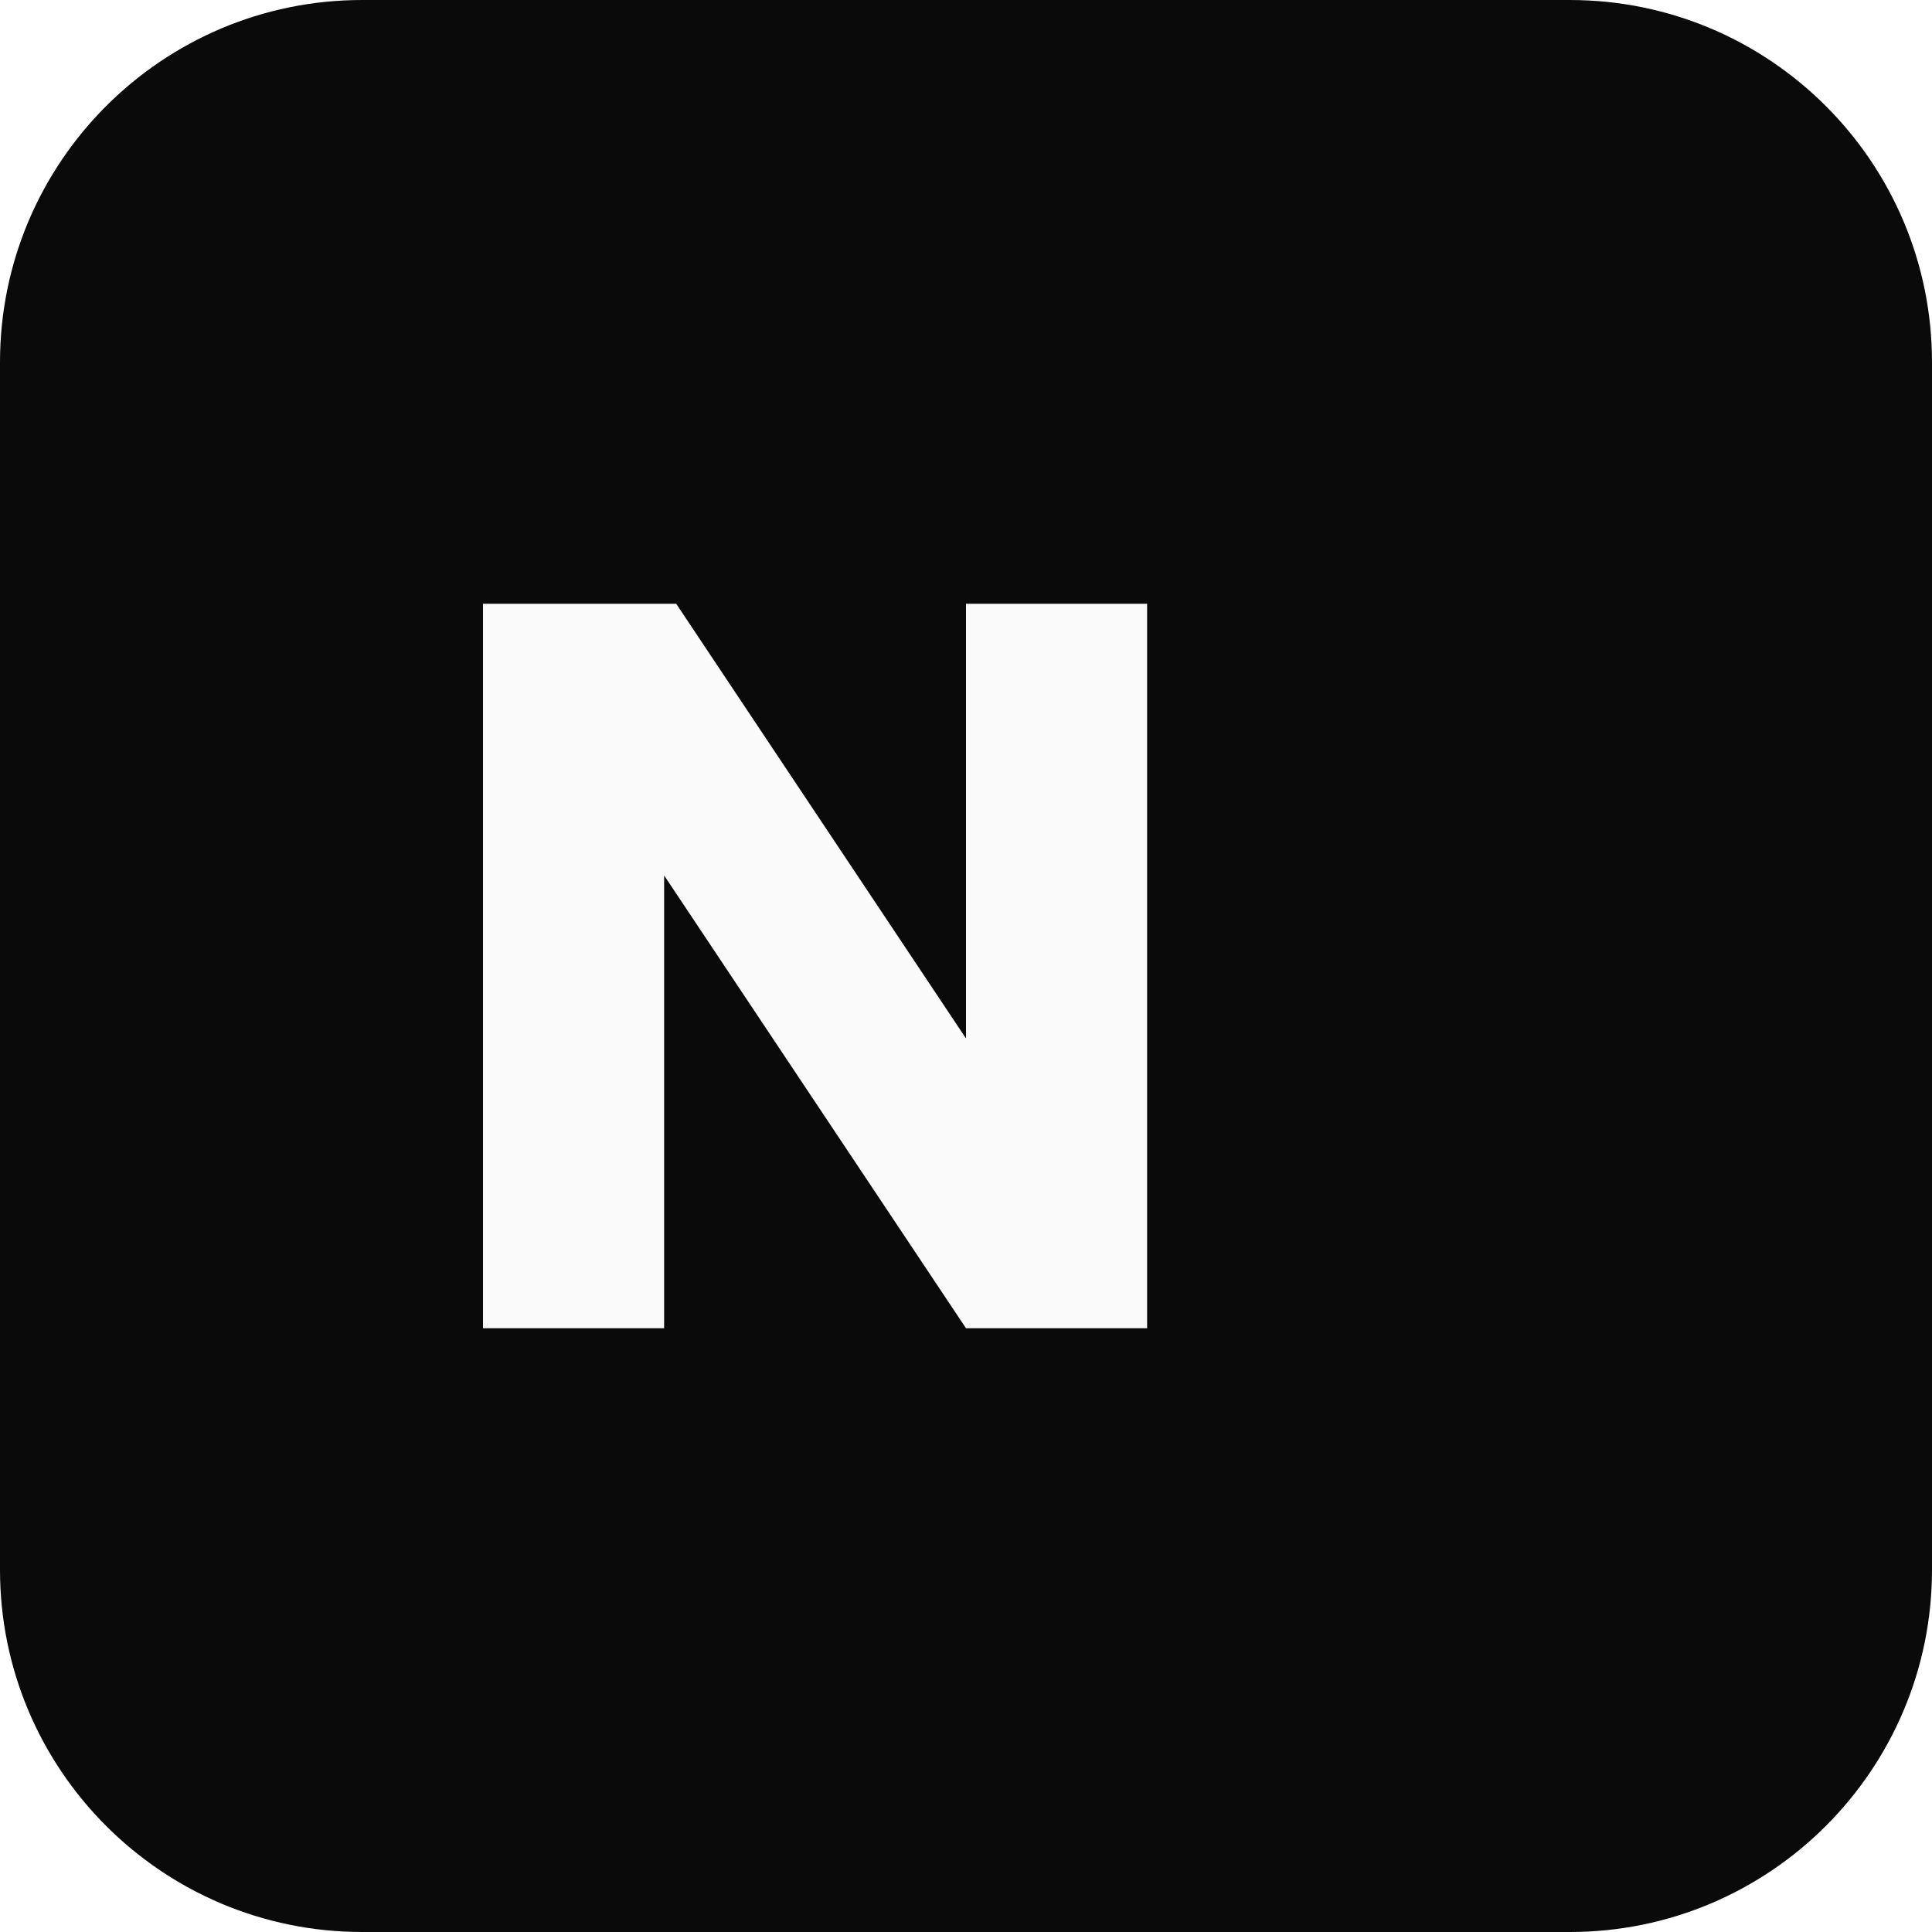
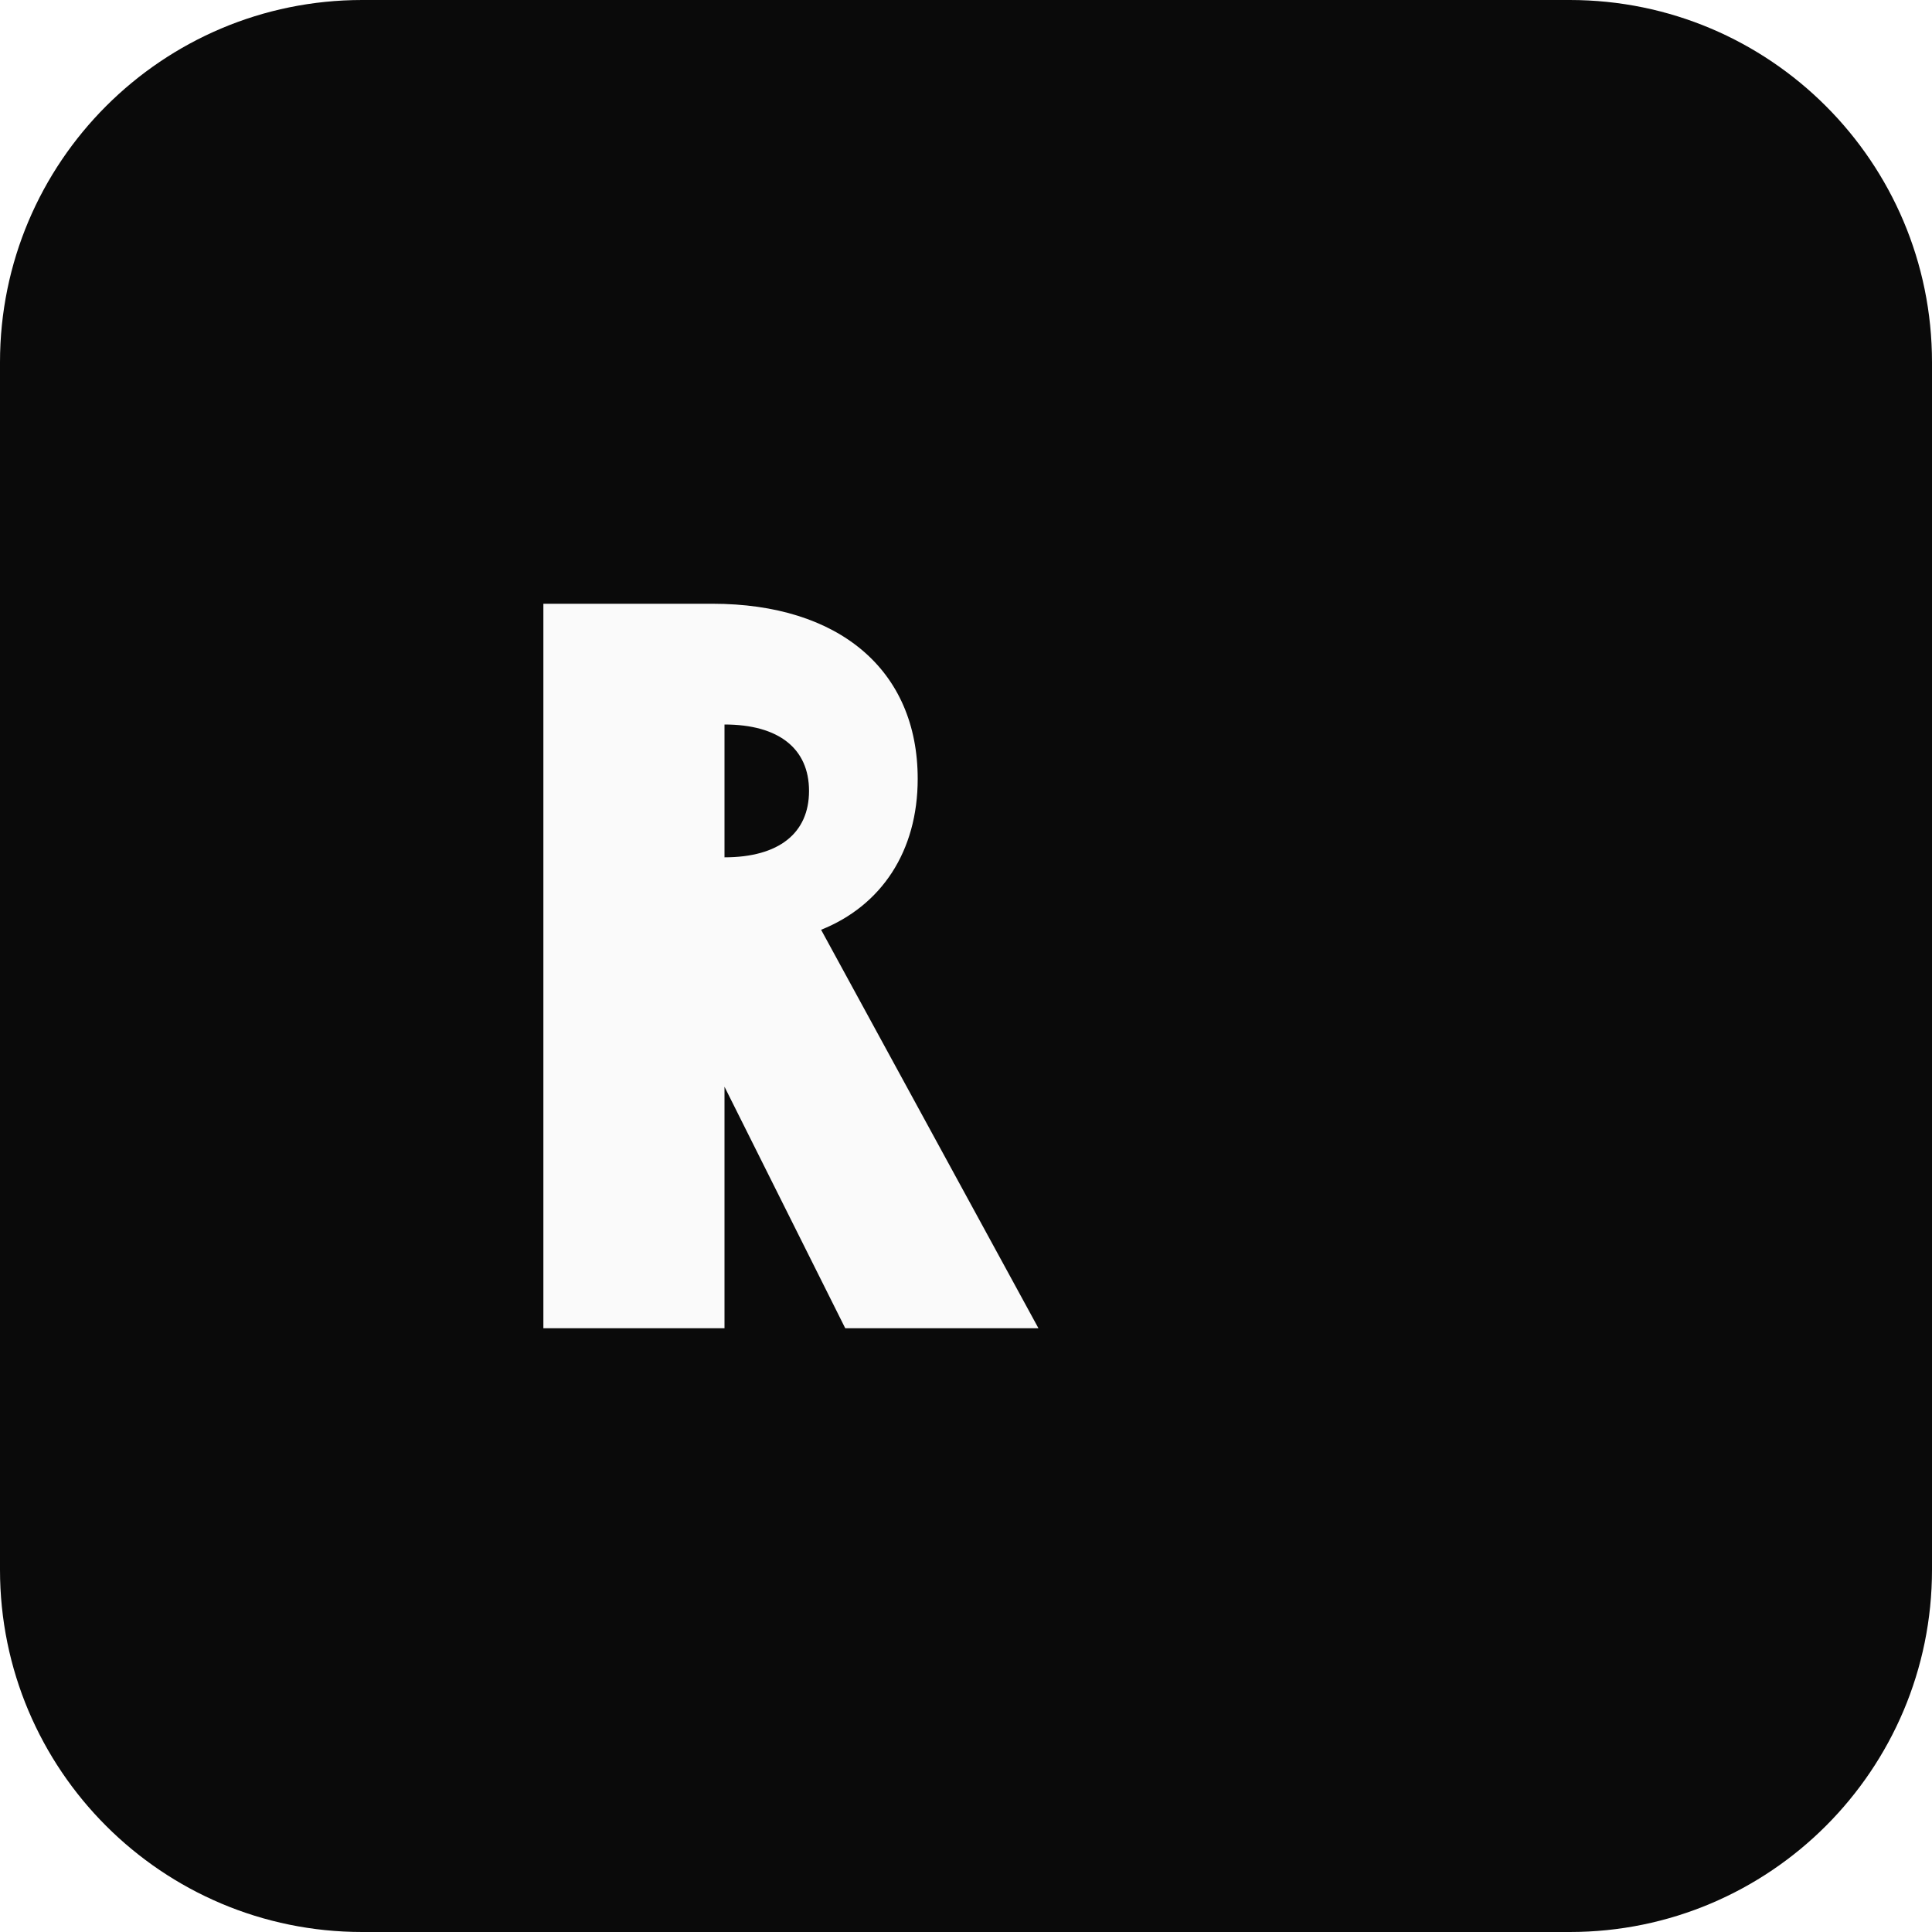
<svg xmlns="http://www.w3.org/2000/svg" viewBox="0 0 32 32" fill="none">
  <rect width="32" height="32" rx="6" fill="#0a0a0a" />
-   <path d="M8 22V10h3.2l4.8 7.2V10H19v12h-3l-5-7.5V22H8z" fill="#fafafa" />
+   <path d="M9 22V10h2.8c2.1 0 3.4 1.1 3.4 2.9 0 1.2-.6 2.1-1.6 2.5L17.2 22H14l-2.6-5.2H12v5.2H9zm3-7.8c.9 0 1.4-.4 1.4-1.1s-.5-1.1-1.4-1.1H12v2.2h0z" fill="#fafafa" />
</svg>
